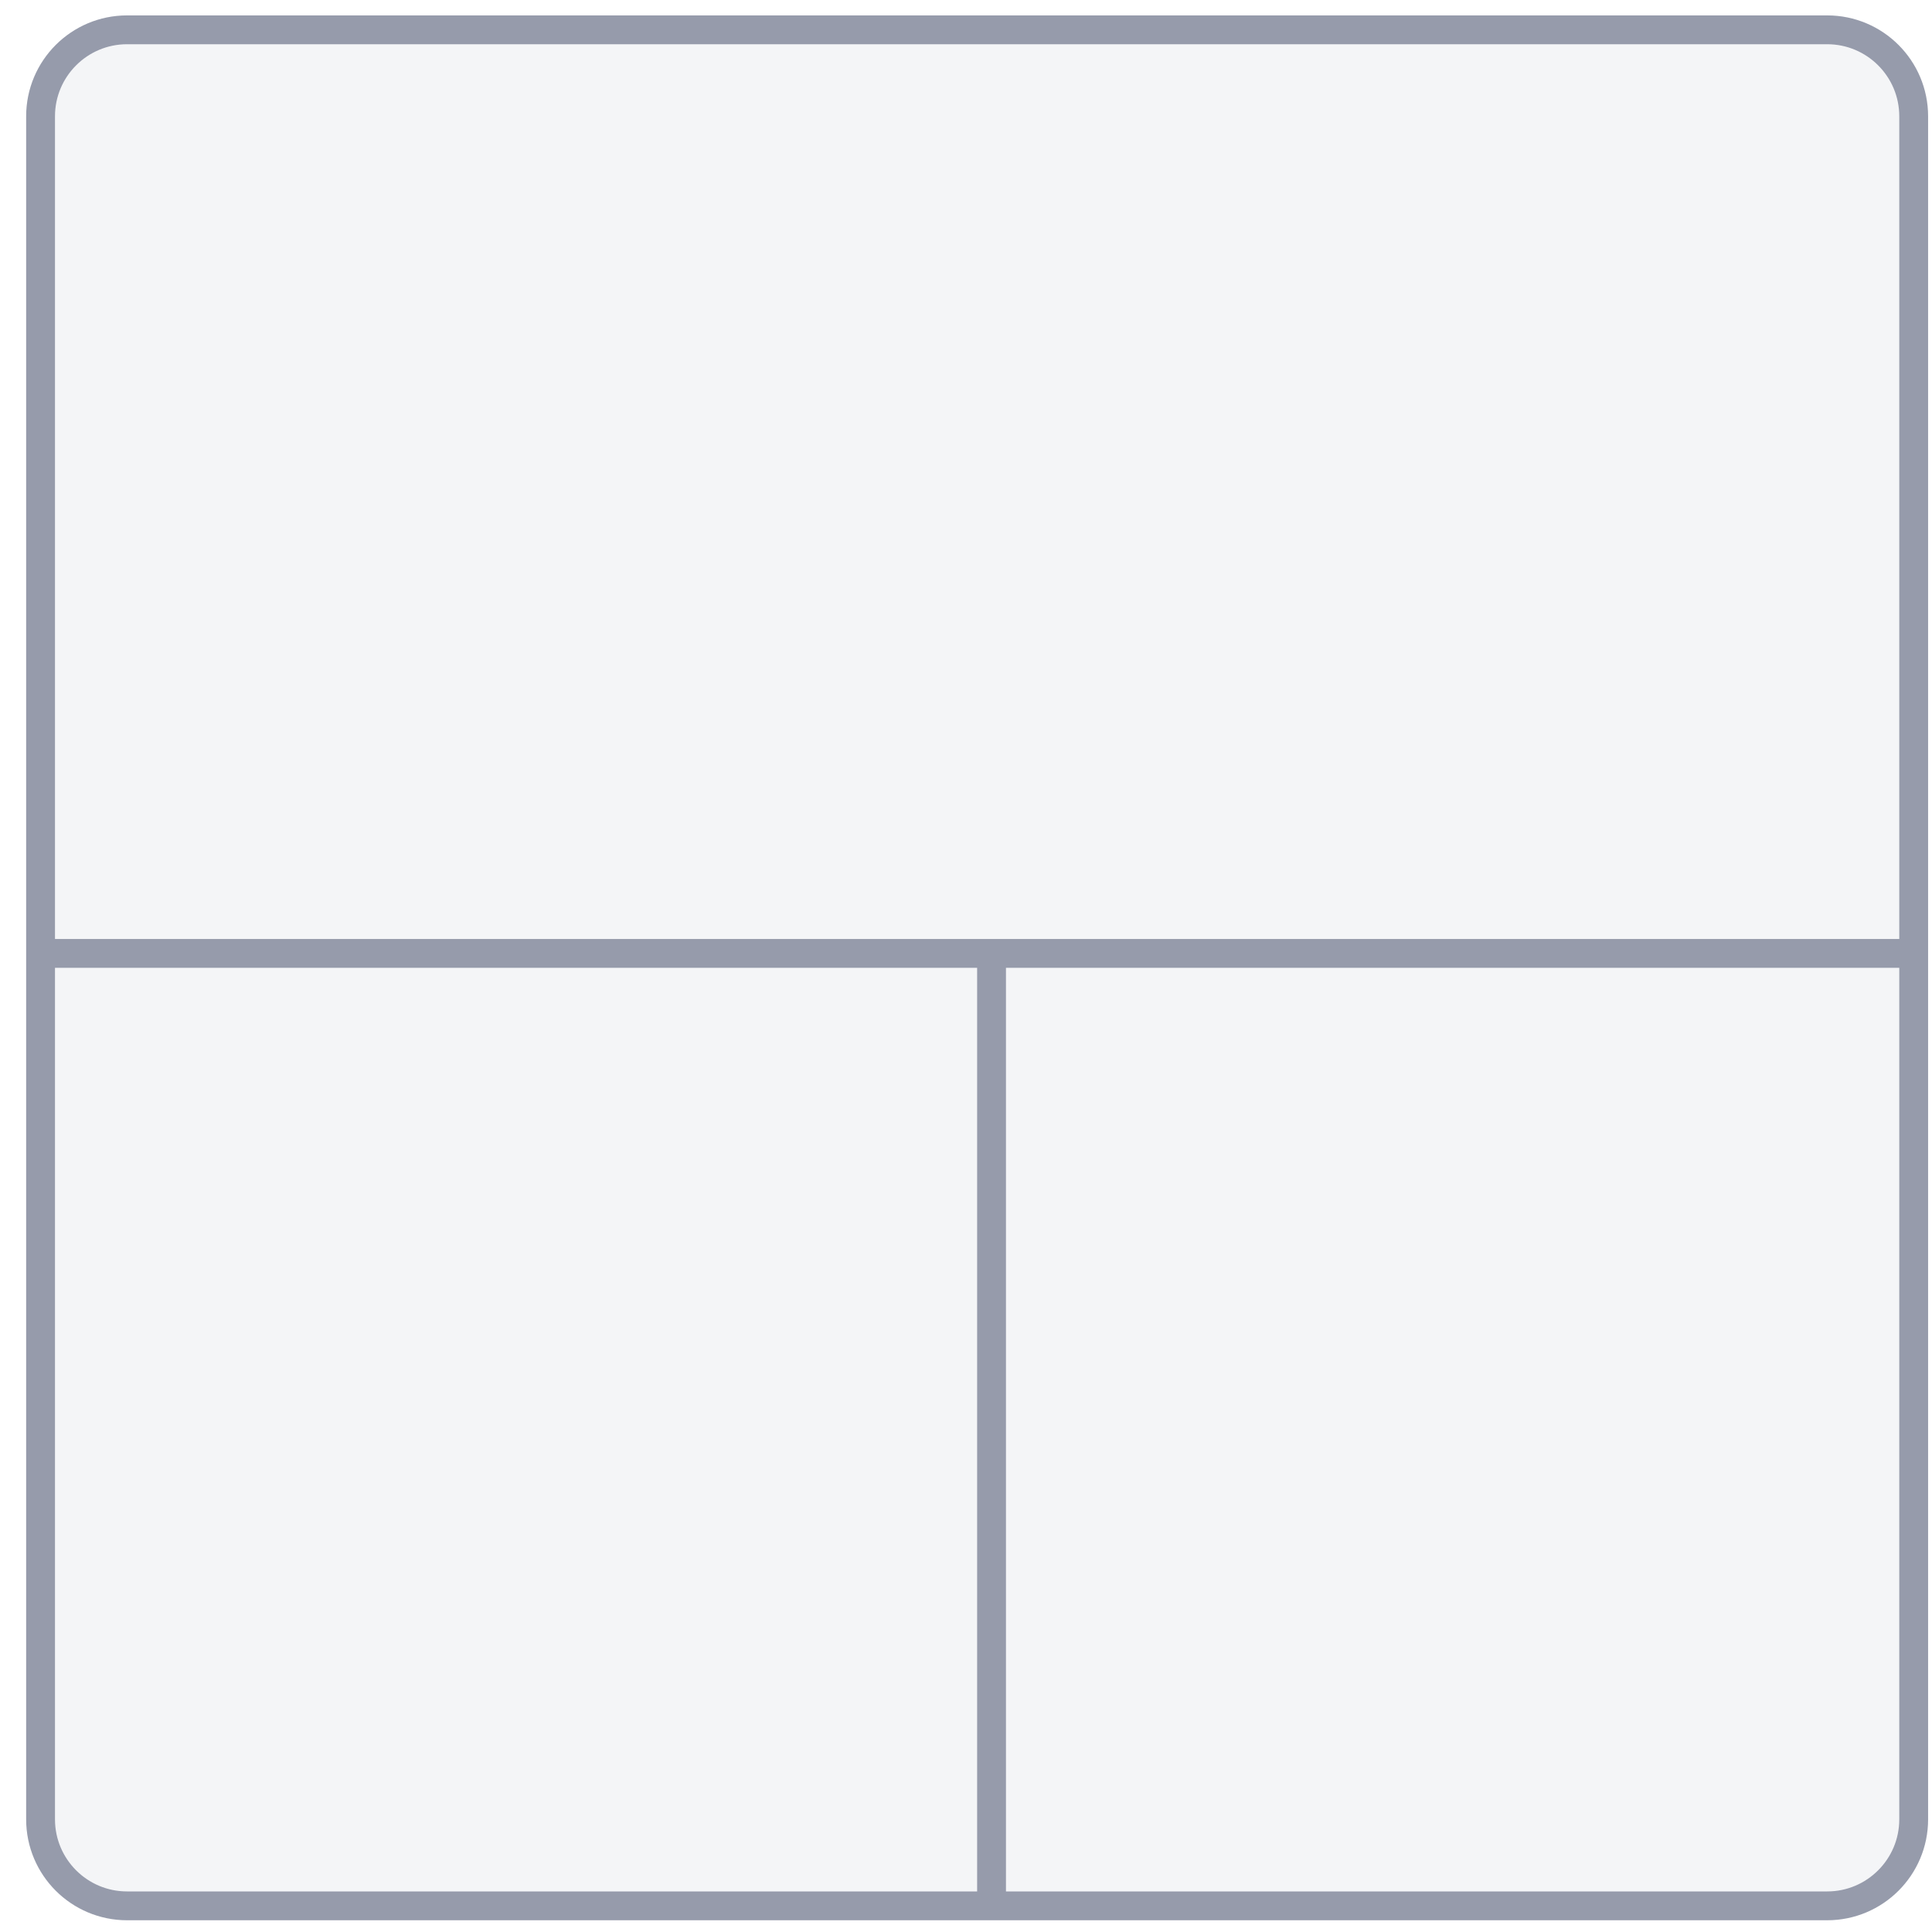
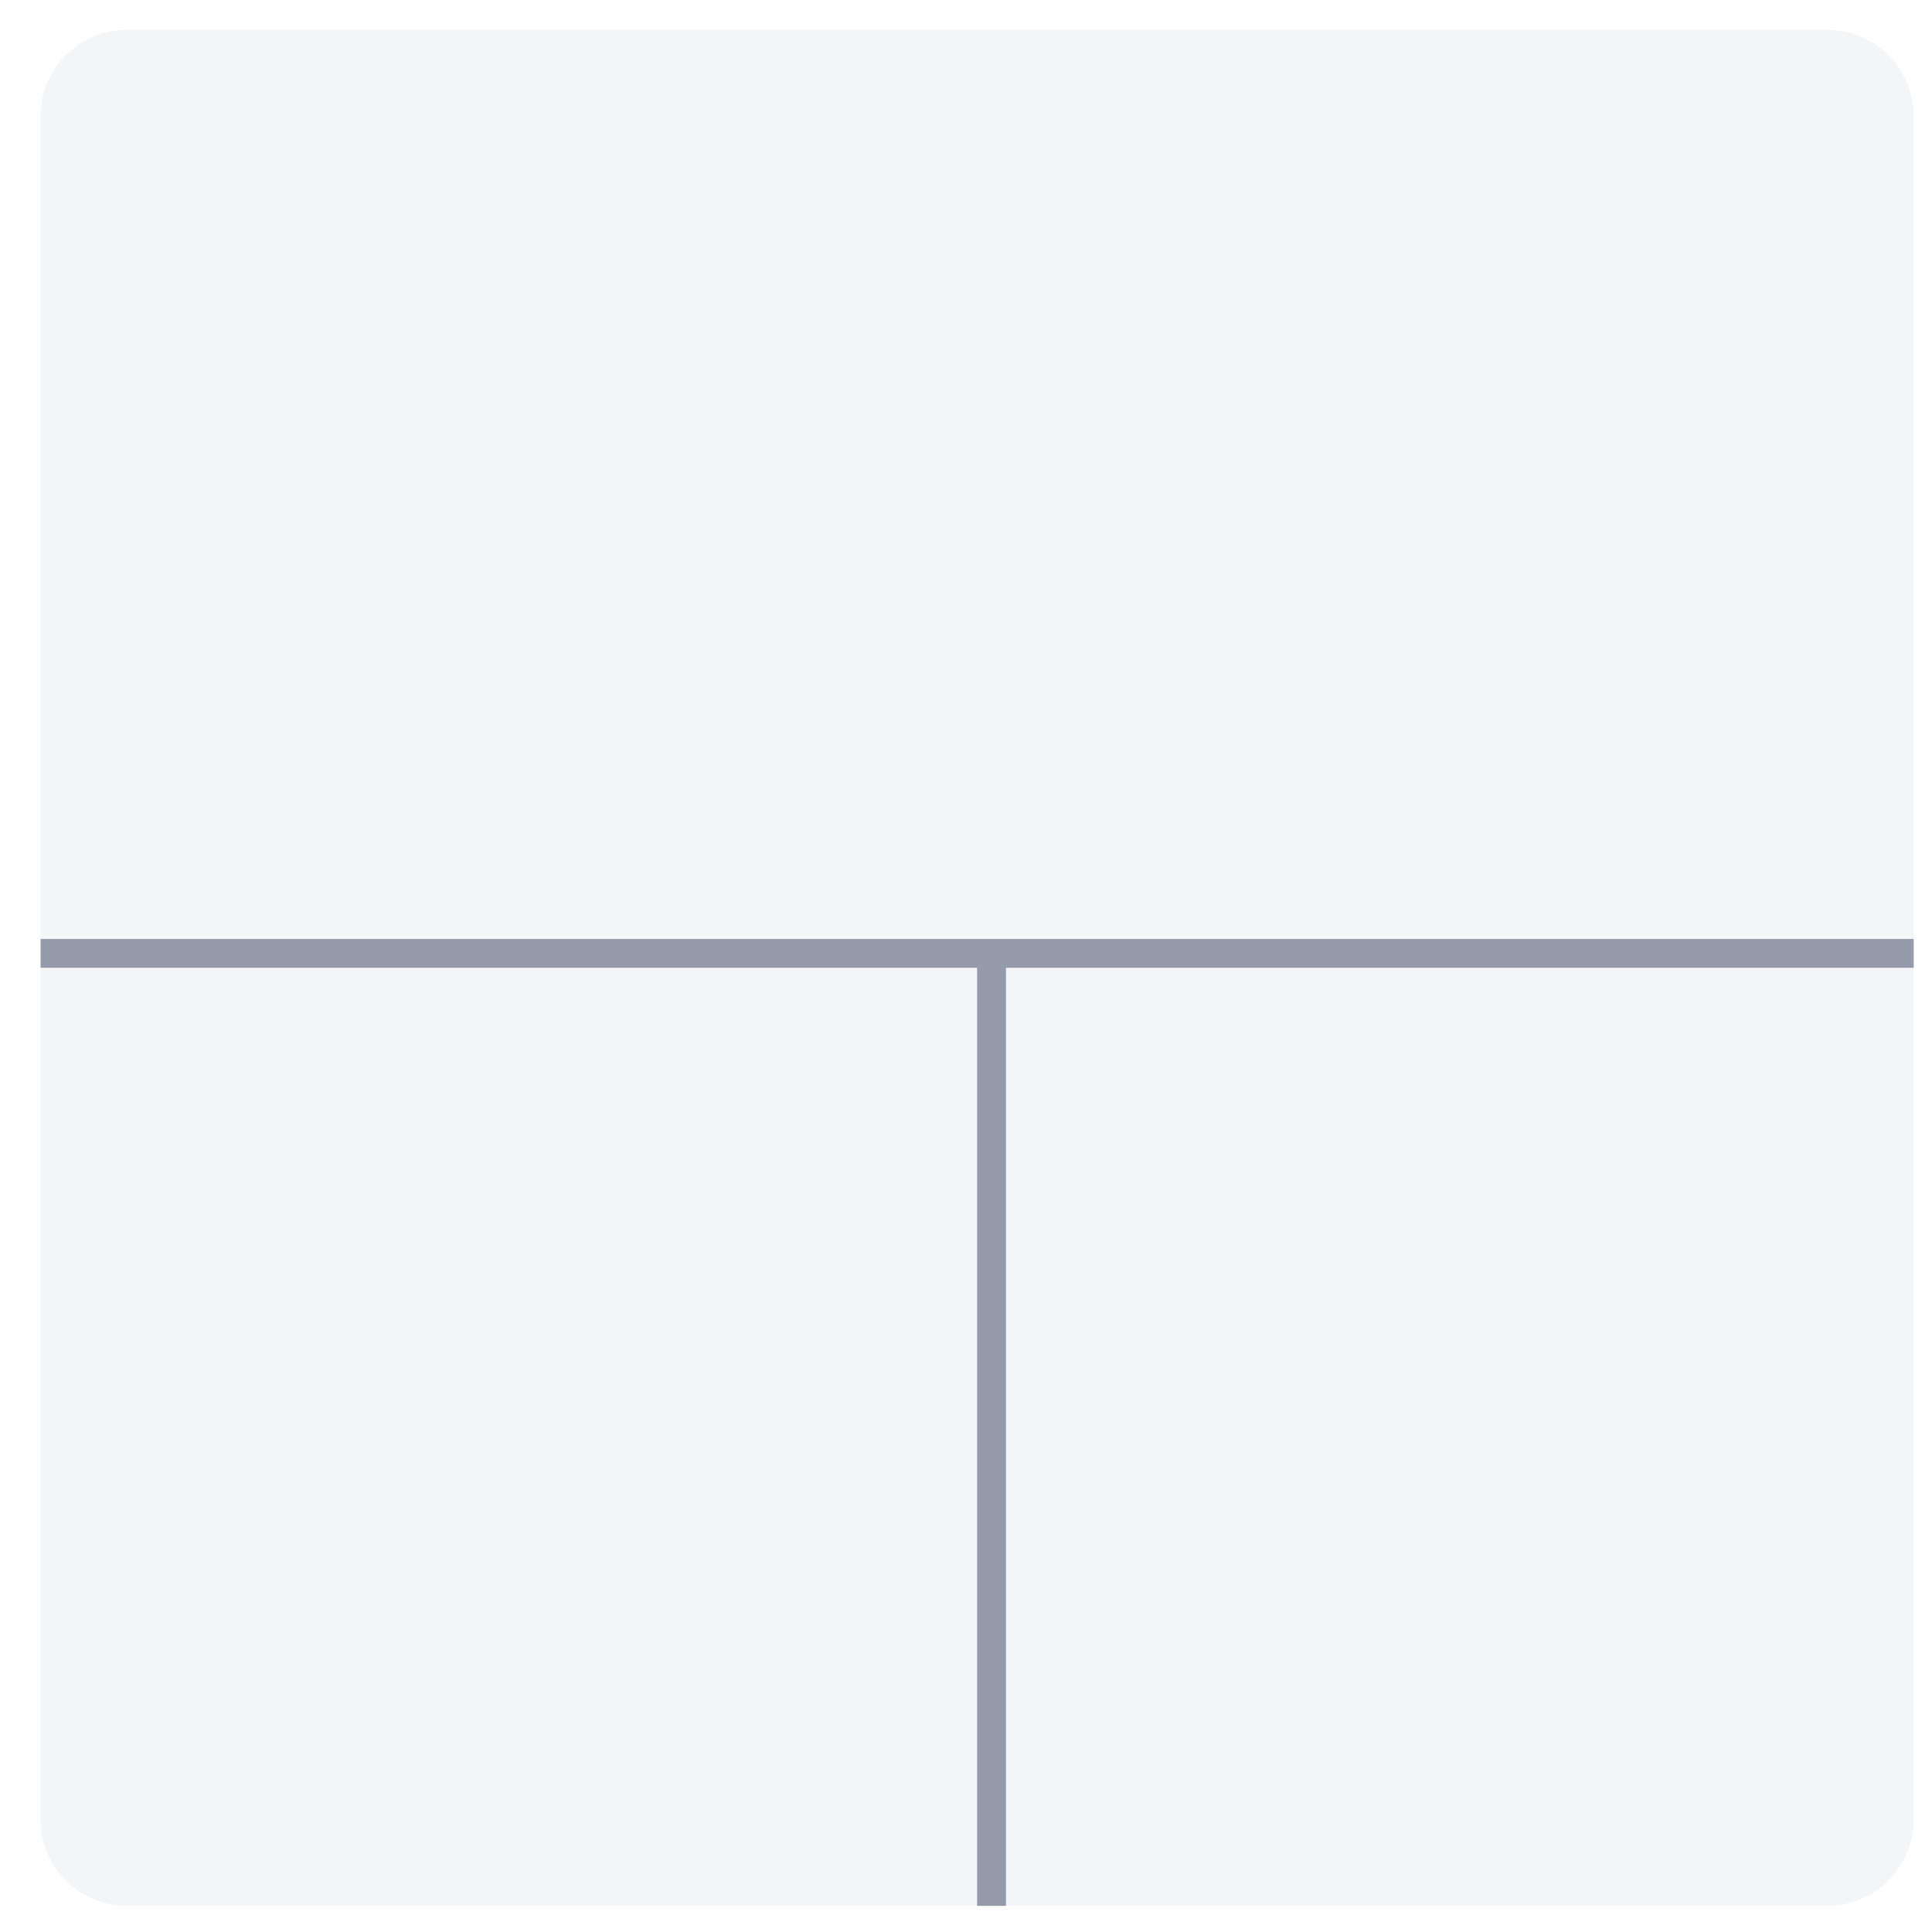
<svg xmlns="http://www.w3.org/2000/svg" width="67" height="67" fill="none" viewBox="0 0 67 67">
-   <rect width="64.958" height="65.059" x="1.407" y="1.034" fill="#F4F5F7" stroke="#969BAB" rx="3" />
-   <path stroke="#969BAB" d="M1.407 33.063h64.958M34.386 33.056v33.037" />
+   <rect width="64.958" height="65.059" x="1.407" y="1.034" fill="#F4F5F7" rx="3" />
+   <path stroke="#969BAB" stroke-width="1" d="M1.407 33.063h64.958M34.386 33.056v33.037" />
</svg>
